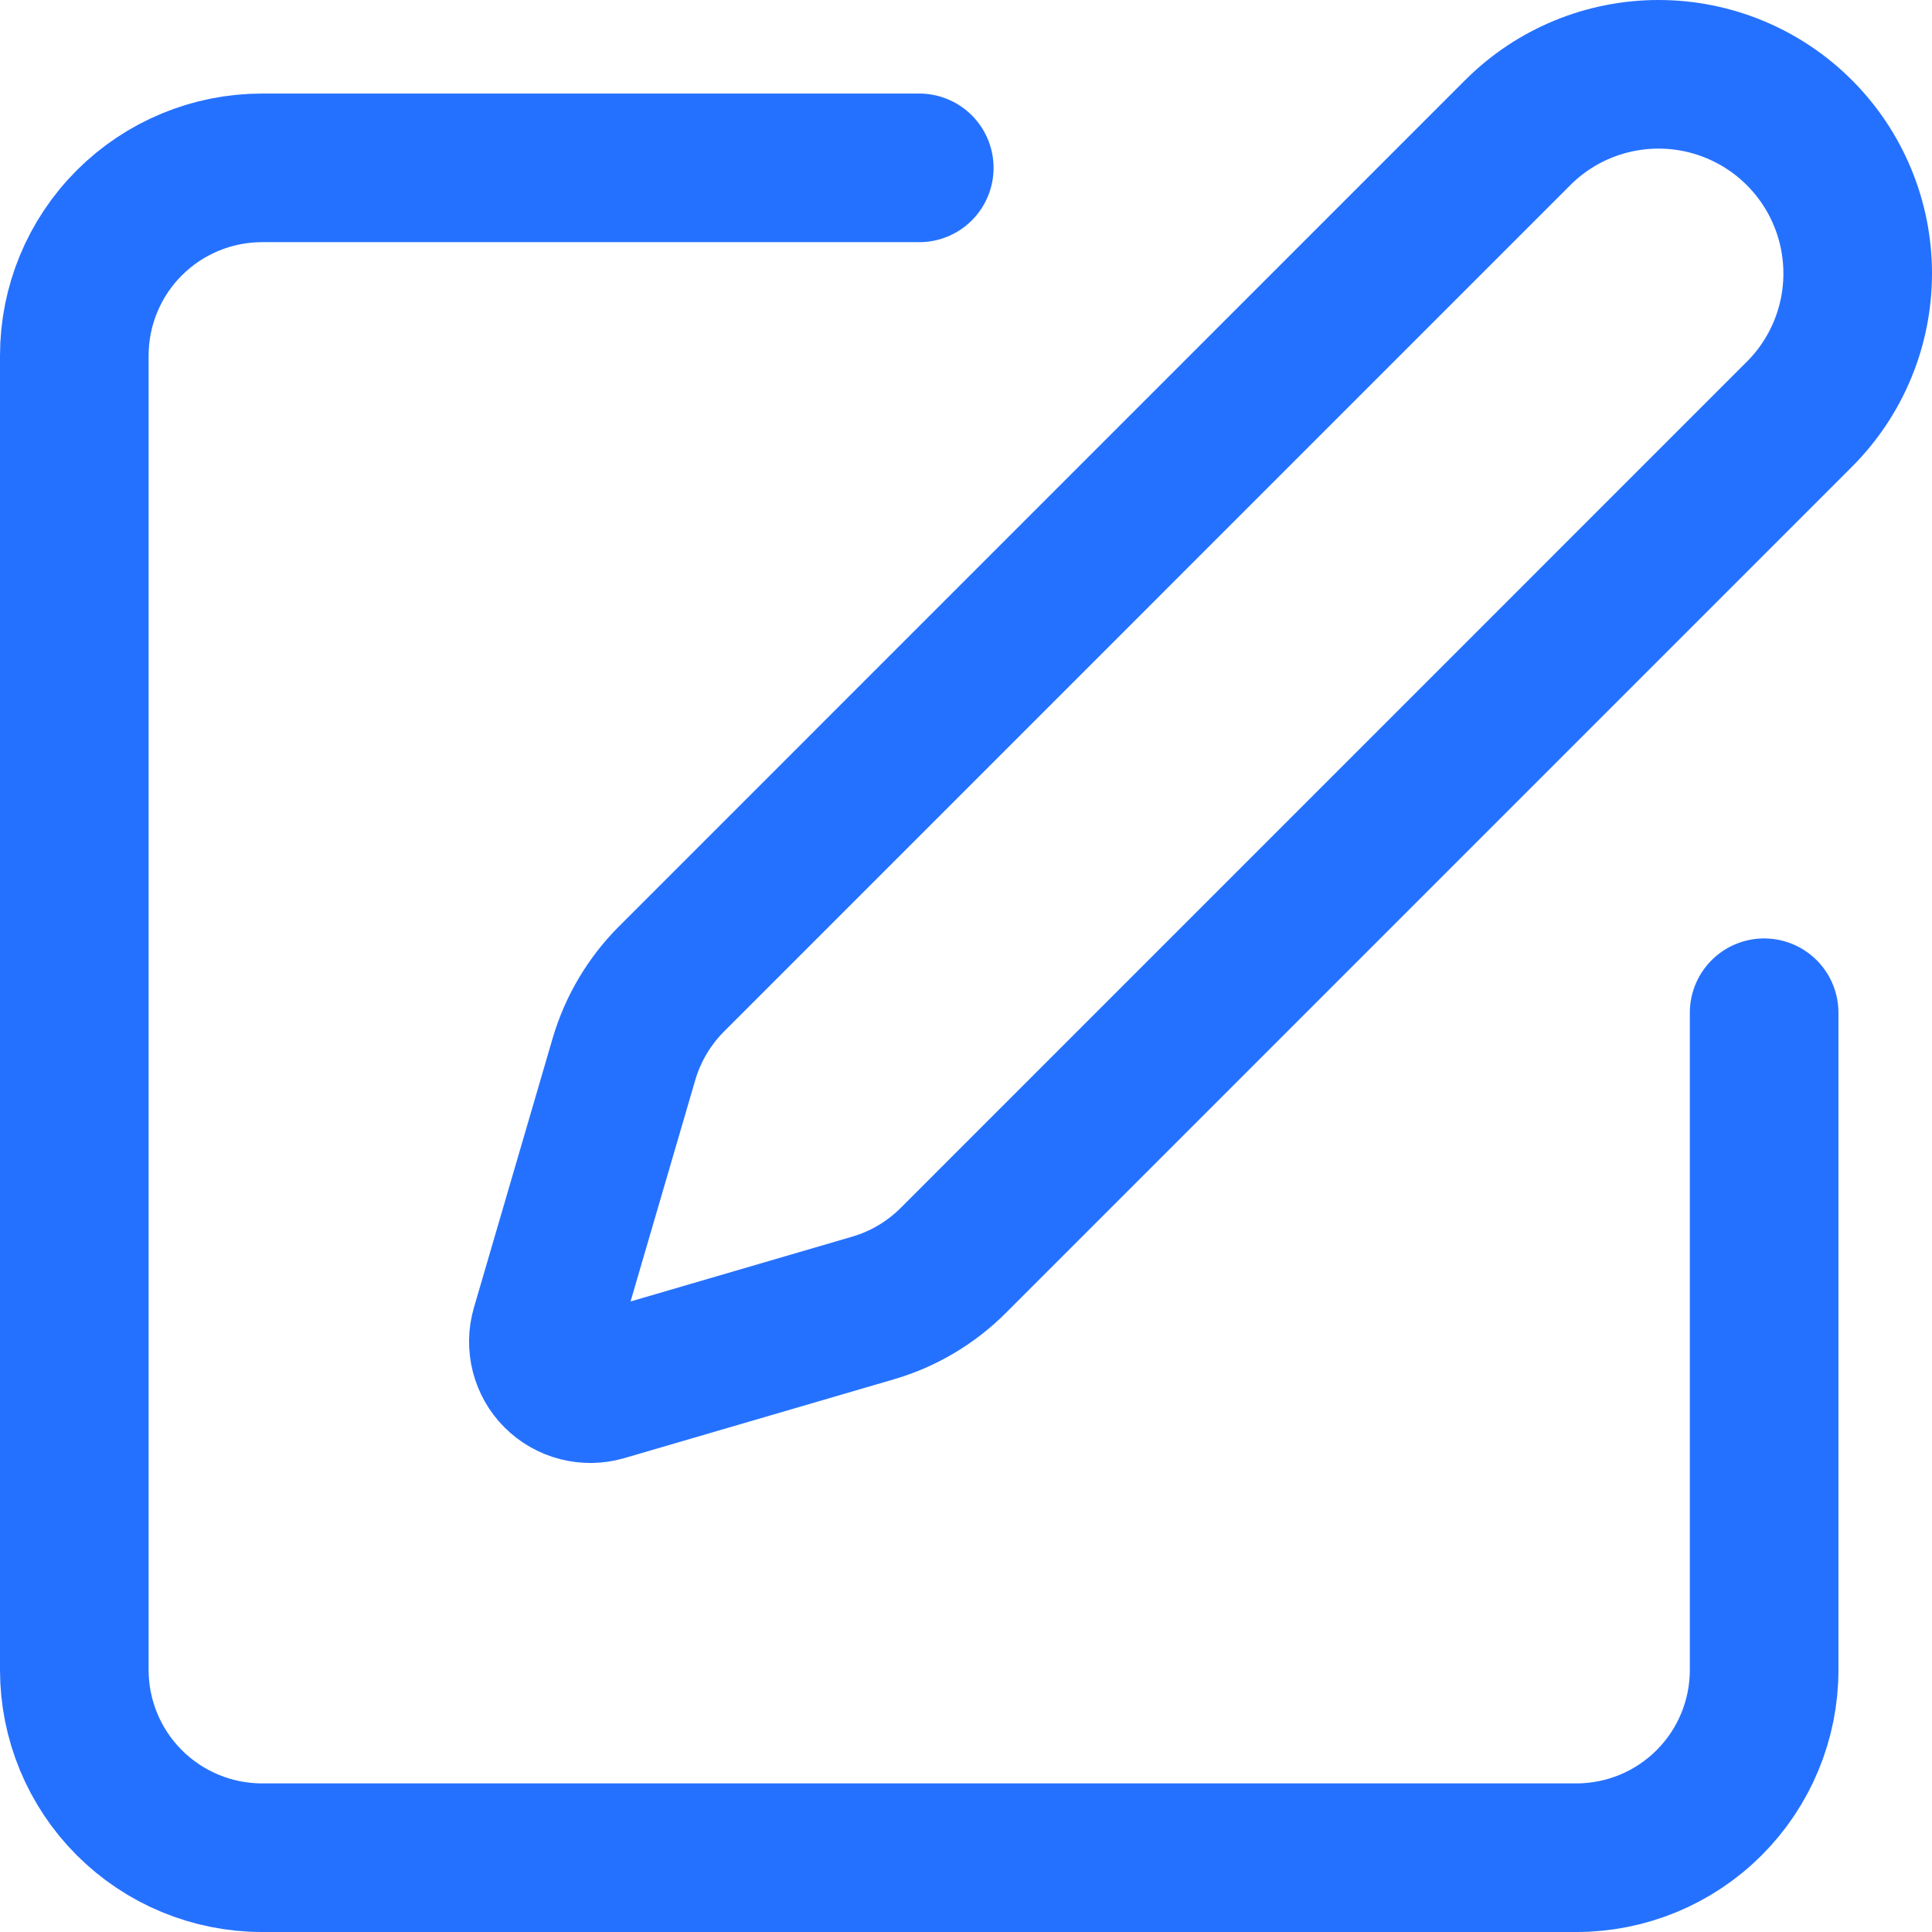
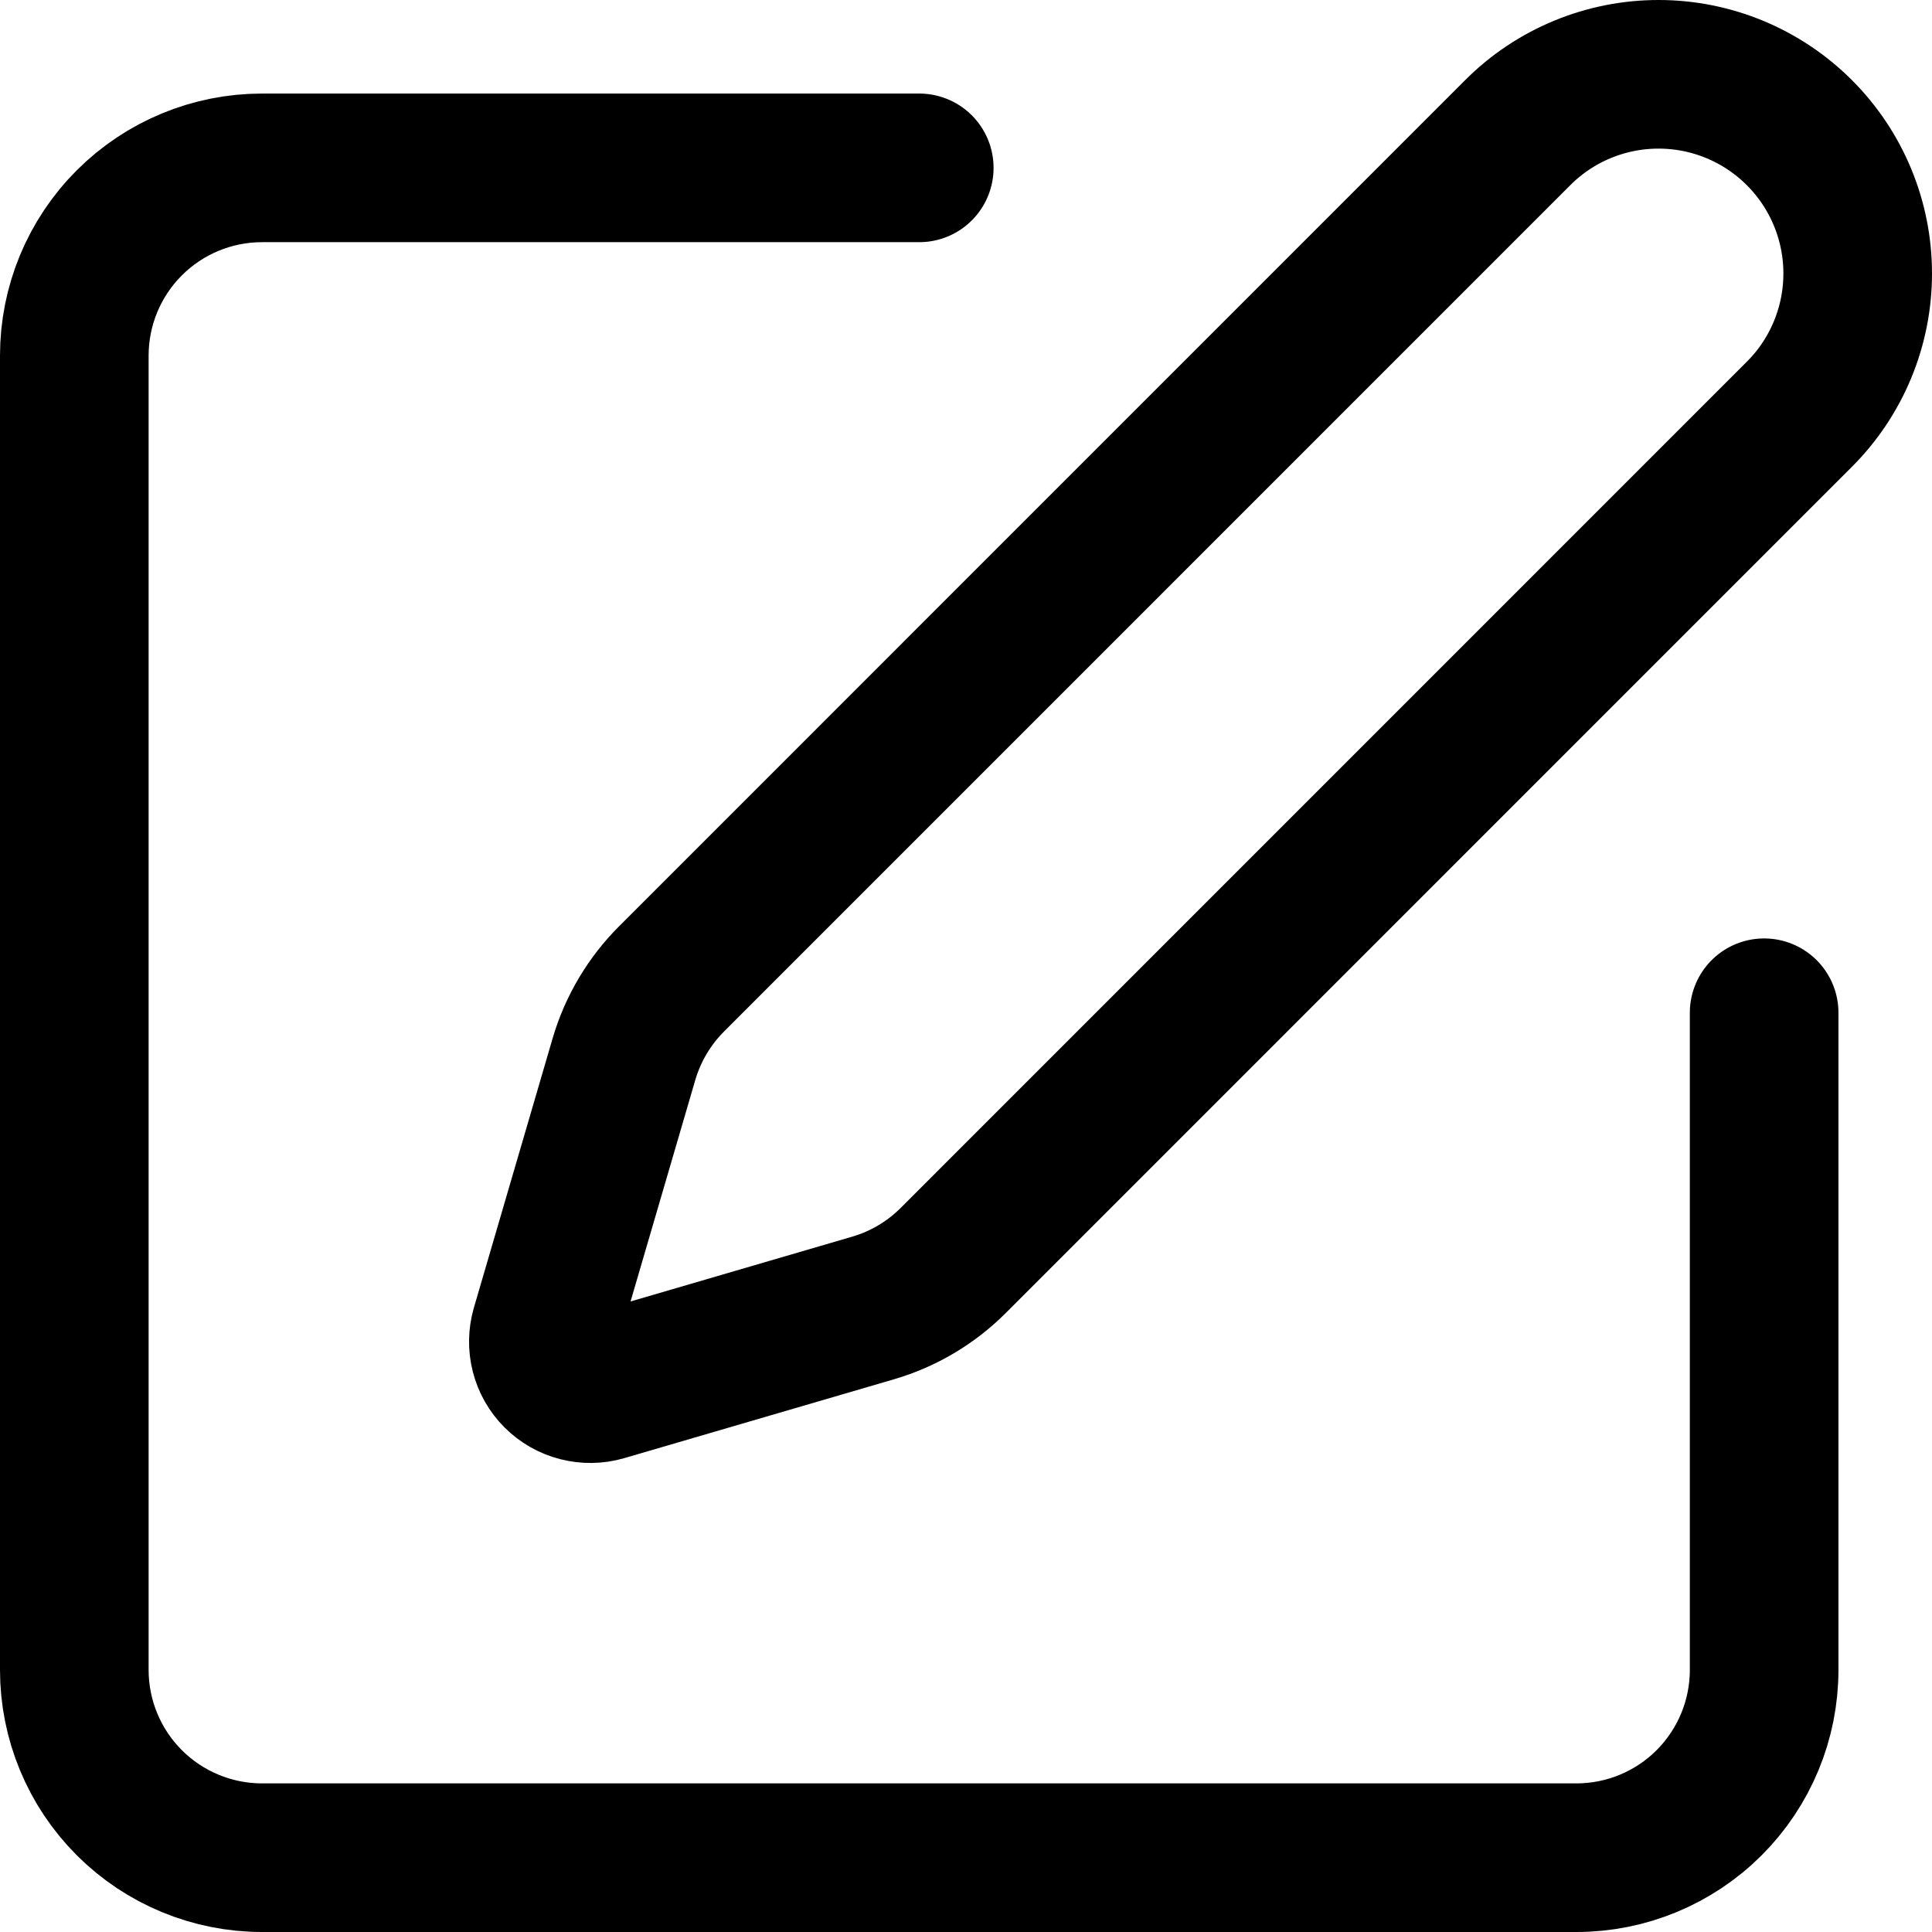
<svg xmlns="http://www.w3.org/2000/svg" width="26" height="26" viewBox="0 0 26 26" fill="none">
-   <path d="M12.371 2.259H3.527C2.857 2.259 2.214 2.525 1.74 2.999C1.266 3.473 1 4.115 1 4.786V22.473C1 23.143 1.266 23.786 1.74 24.26C2.214 24.734 2.857 25 3.527 25H21.214C21.885 25 22.527 24.734 23.001 24.26C23.475 23.786 23.741 23.143 23.741 22.473V13.629M20.425 1.785C20.927 1.282 21.609 1 22.32 1C23.031 1 23.712 1.282 24.215 1.785C24.718 2.288 25 2.969 25 3.68C25 4.391 24.718 5.073 24.215 5.575L12.828 16.963C12.528 17.263 12.157 17.483 11.75 17.602L8.121 18.663C8.012 18.695 7.897 18.696 7.787 18.668C7.677 18.64 7.577 18.583 7.497 18.503C7.417 18.423 7.36 18.323 7.332 18.213C7.304 18.103 7.306 17.988 7.337 17.88L8.398 14.25C8.518 13.843 8.738 13.473 9.038 13.173L20.425 1.785Z" stroke="#2571FF" stroke-width="2" stroke-linecap="round" stroke-linejoin="round" />
+   <path d="M12.371 2.259H3.527C2.857 2.259 2.214 2.525 1.74 2.999C1.266 3.473 1 4.115 1 4.786V22.473C1 23.143 1.266 23.786 1.74 24.26C2.214 24.734 2.857 25 3.527 25H21.214C21.885 25 22.527 24.734 23.001 24.26C23.475 23.786 23.741 23.143 23.741 22.473V13.629M20.425 1.785C20.927 1.282 21.609 1 22.32 1C23.031 1 23.712 1.282 24.215 1.785C24.718 2.288 25 2.969 25 3.68C25 4.391 24.718 5.073 24.215 5.575L12.828 16.963C12.528 17.263 12.157 17.483 11.75 17.602L8.121 18.663C8.012 18.695 7.897 18.696 7.787 18.668C7.677 18.64 7.577 18.583 7.497 18.503C7.417 18.423 7.36 18.323 7.332 18.213C7.304 18.103 7.306 17.988 7.337 17.88L8.398 14.25C8.518 13.843 8.738 13.473 9.038 13.173L20.425 1.785Z" stroke="currentColor" stroke-width="2" stroke-linecap="round" stroke-linejoin="round" />
</svg>
